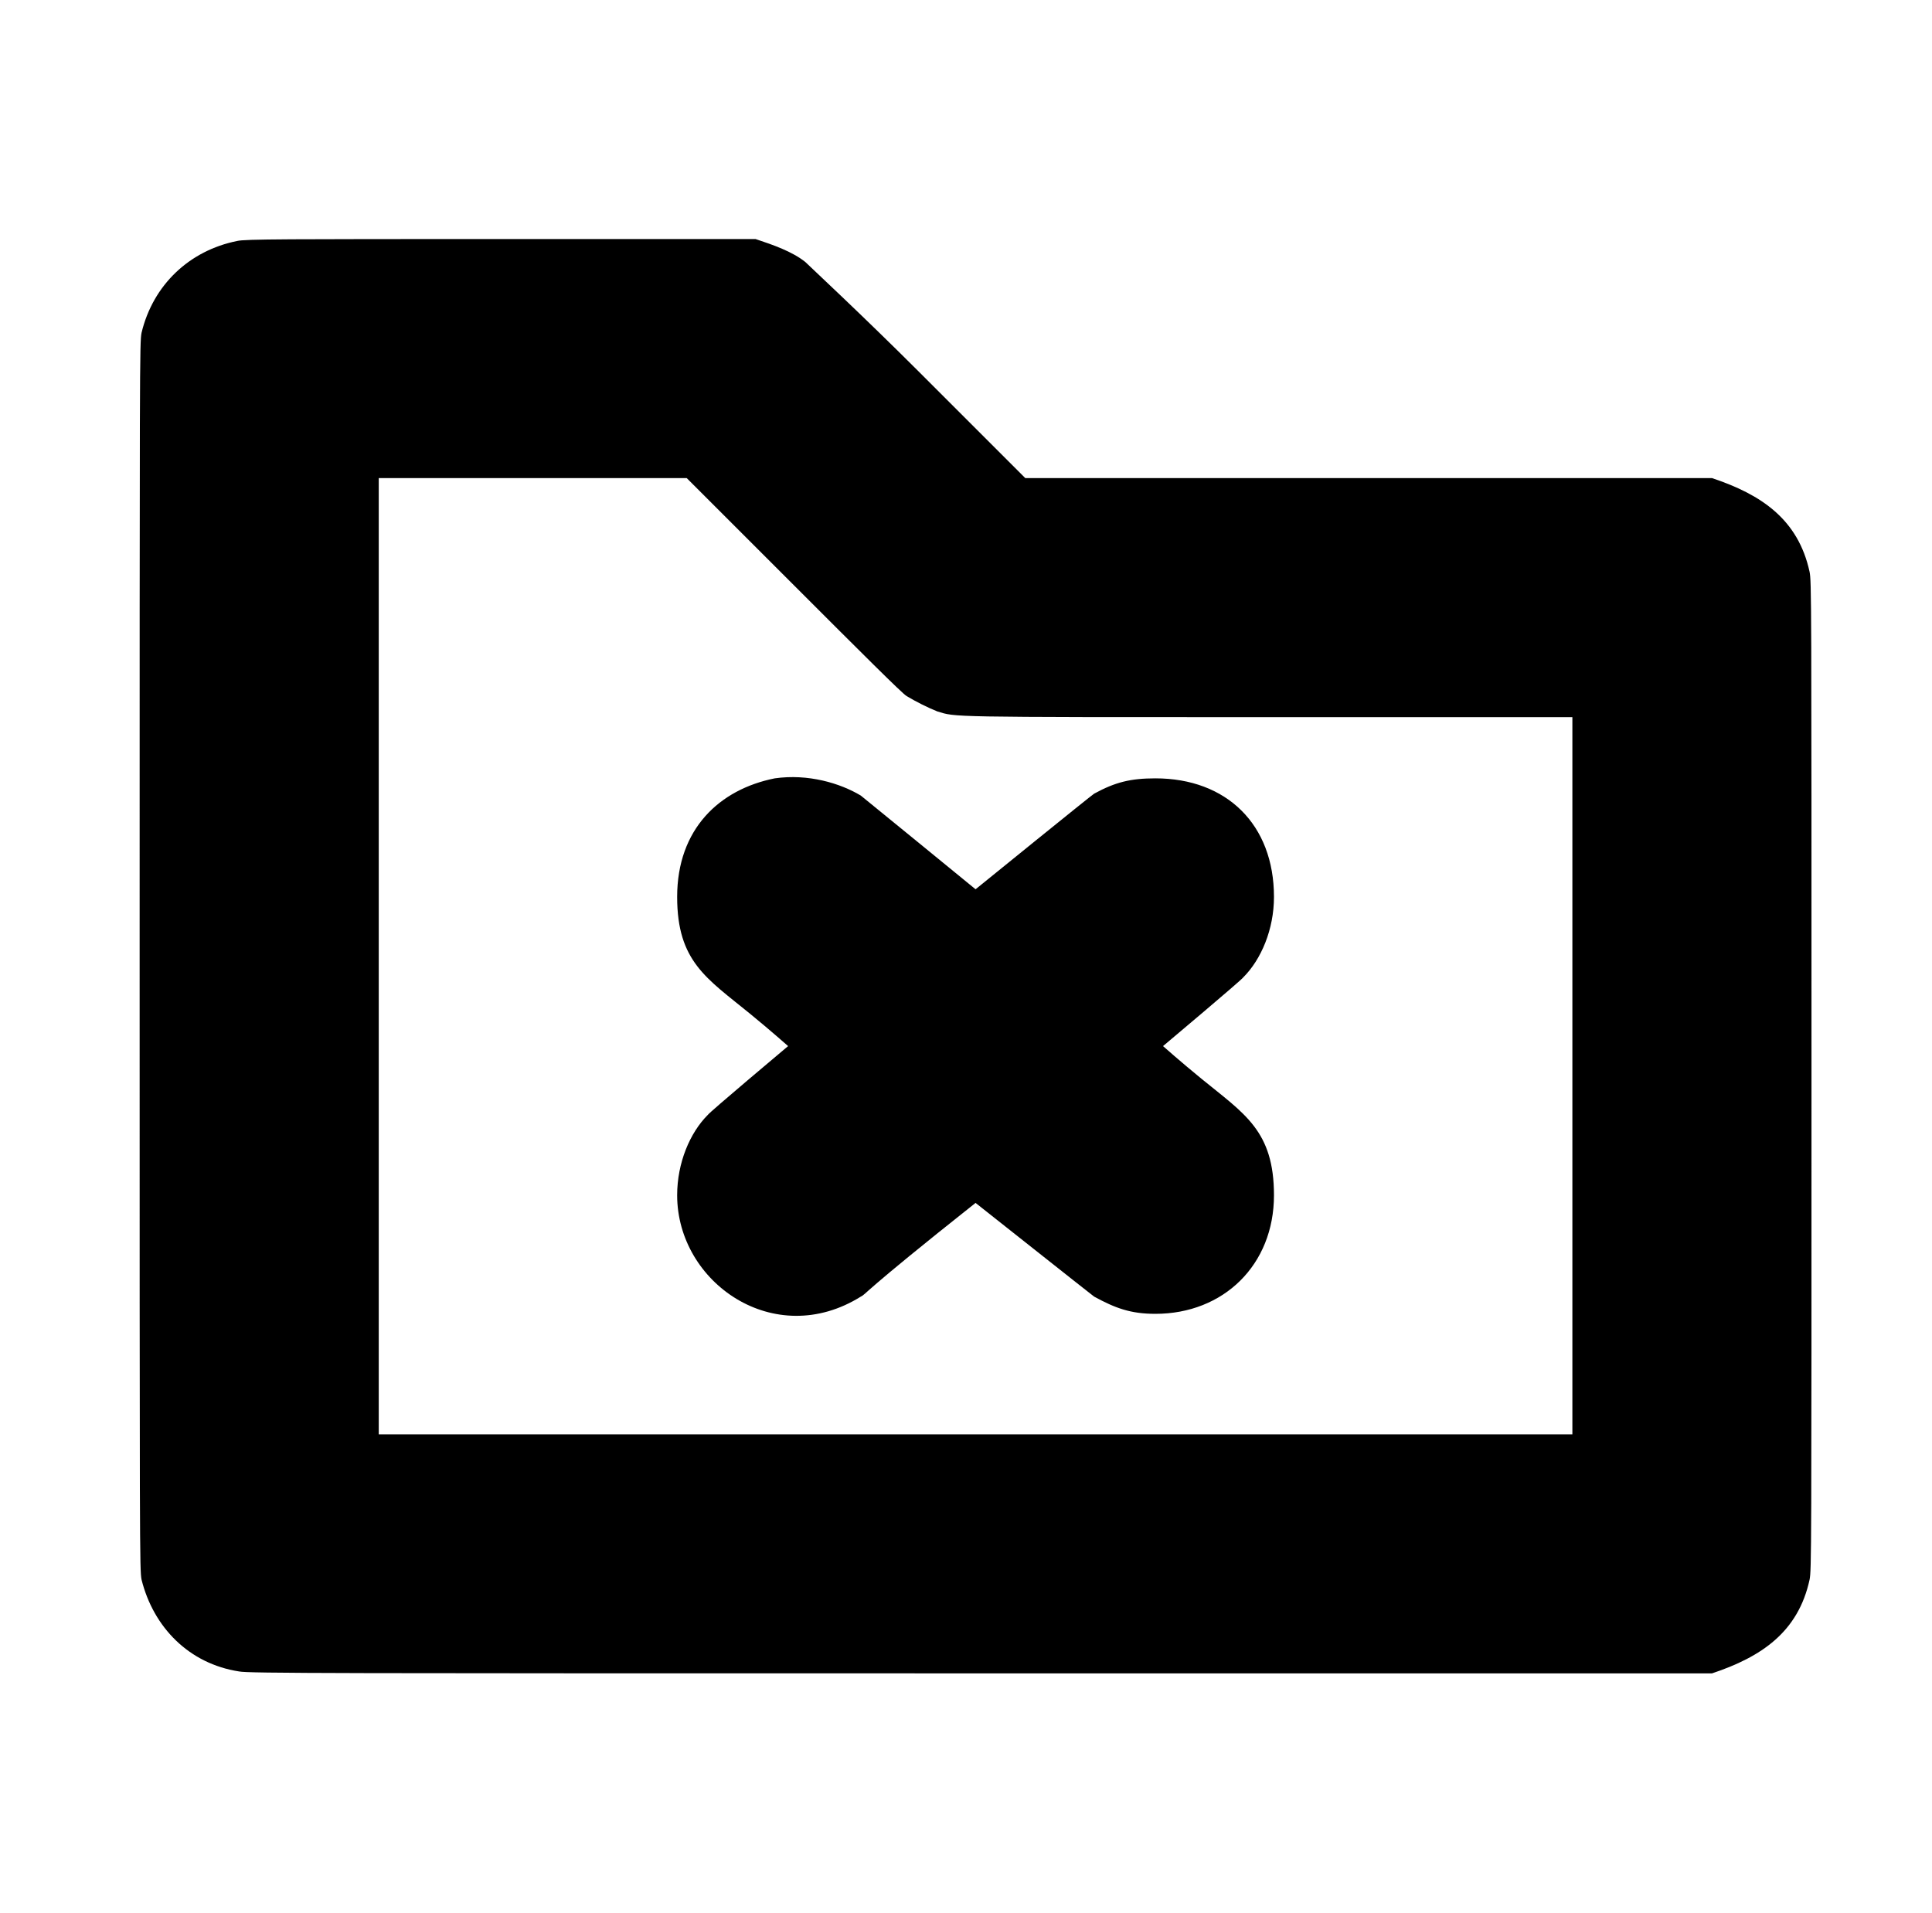
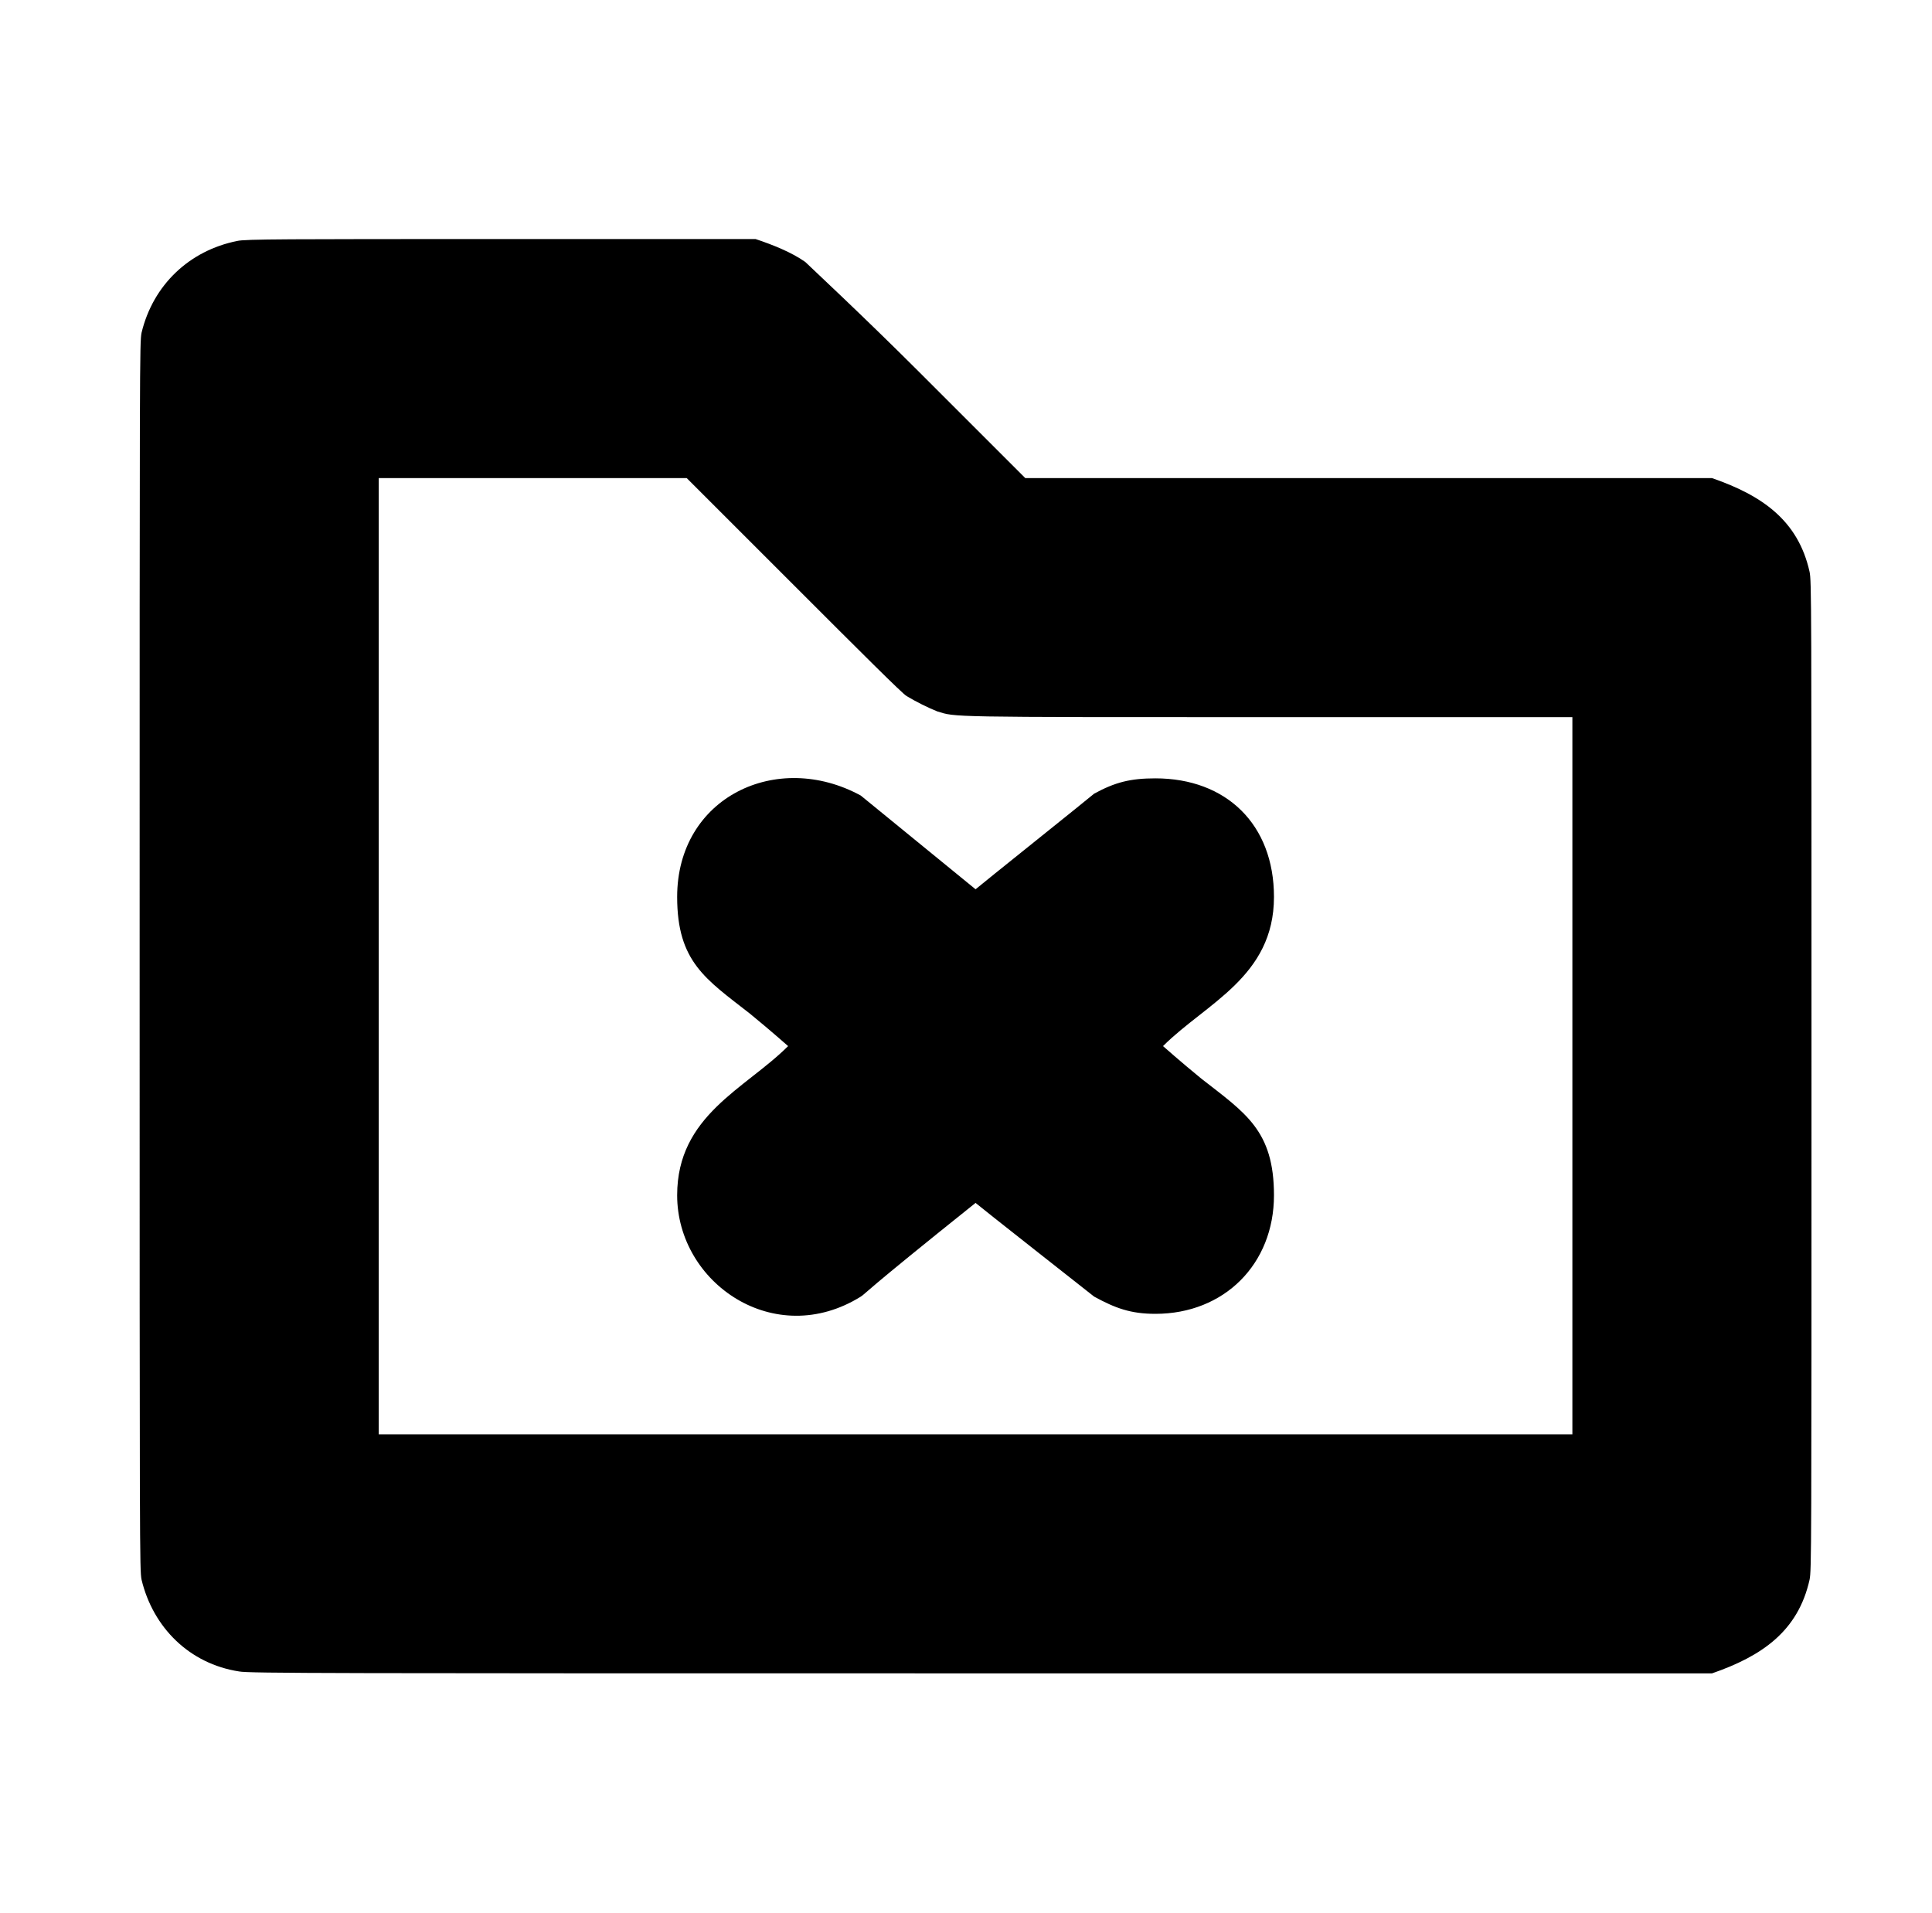
<svg xmlns="http://www.w3.org/2000/svg" version="1.1" viewBox="-10 0 1010 1000">
  <g transform="matrix(1 0 0 -1 0 800)">
-     <path fill="currentColor" d="M114 674c4 1 26 1 138 1h133c9.276 -3.092 19.135 -6.508 26 -12c2 -2 30 -28 60 -58l55 -55h359c25.807 -8.602 45.036 -21.568 51 -49c1 -5 1 -13 1 -263s0 -259 -1 -264c-5.958 -27.405 -25.198 -40.399 -51 -49h-383c-339 0 -382 0 -387 1 c-26.177 4.027 -44.763 23.053 -51 48c-1 5 -1 15 -1 326s0 321 1 326c6 25 25 43 50 48zM188 550v-500h624v375h-158c-171 0 -164 0 -174 3c-5 2 -11 5 -16 8c-2 1 -24 23 -59 58l-56 56h-161zM395 393c-28.848 -5.77 -51 -26.409 -51 -62 c0 -33.828 15.46 -42.558 38 -61c11 -9 20 -17 20 -17c-0.971 -0.826 -41.388 -34.776 -42 -36c-9.306 -9.306 -16 -25.032 -16 -42c0 -45.761 50.909 -81.182 96 -53c3.128 1.564 -0.394 1.101 60 49 c0.839 -0.645 61.597 -48.798 62 -49c11 -6 19 -9 32 -9c35.672 0 62 25.606 62 62c0 33.828 -15.46 42.558 -38 61c-11 9 -20 17 -20 17c0.971 0.826 41.388 34.776 42 36c9.306 9.306 16 25.032 16 42c0 37.925 -24.792 62 -62 62 c-13 0 -21 -2 -32 -8c-1.04 -0.52 -60.937 -49.121 -62 -50c0 0 -59.72 48.86 -60 49c-10.77 6.462 -27.503 11.5 -45 9z" />
+     <path fill="currentColor" d="M114 674c4 1 26 1 138 1h133c9 -3 19 -7 26 -12c2 -2 30 -28 60 -58l55 -55h359c26 -9 45 -22 51 -49c1 -5 1 -13 1 -263s0 -259 -1 -264c-6 -27 -25 -40 -51 -49h-383c-339 0 -382 0 -387 1c-26 4 -45 23 -51 48c-1 5 -1 15 -1 326s0 321 1 326c6 25 25 43 50 48z M188 550v-500h624v375h-158c-171 0 -164 0 -174 3c-5 2 -11 5 -16 8c-2 1 -24 23 -59 58l-56 56h-161zM344 175c0 41.808 35.614 55.614 58 78c0 0 -9 8 -20 17c-23 18 -38 27 -38 61c0 52.186 52.176 76.904 96 53l60 -49c1 1 61 49 62 50c11 6 19 8 32 8 c37 0 62 -24 62 -62c0 -41.808 -35.614 -55.614 -58 -78c0 0 9 -8 20 -17c23 -18 38 -27 38 -61c0 -36 -26 -62 -62 -62c-13 0 -21 3 -32 9c0 0 -61 48 -62 49c-60 -48 -57 -47 -60 -49c-45 -28 -96 7 -96 53z" />
  </g>
</svg>
